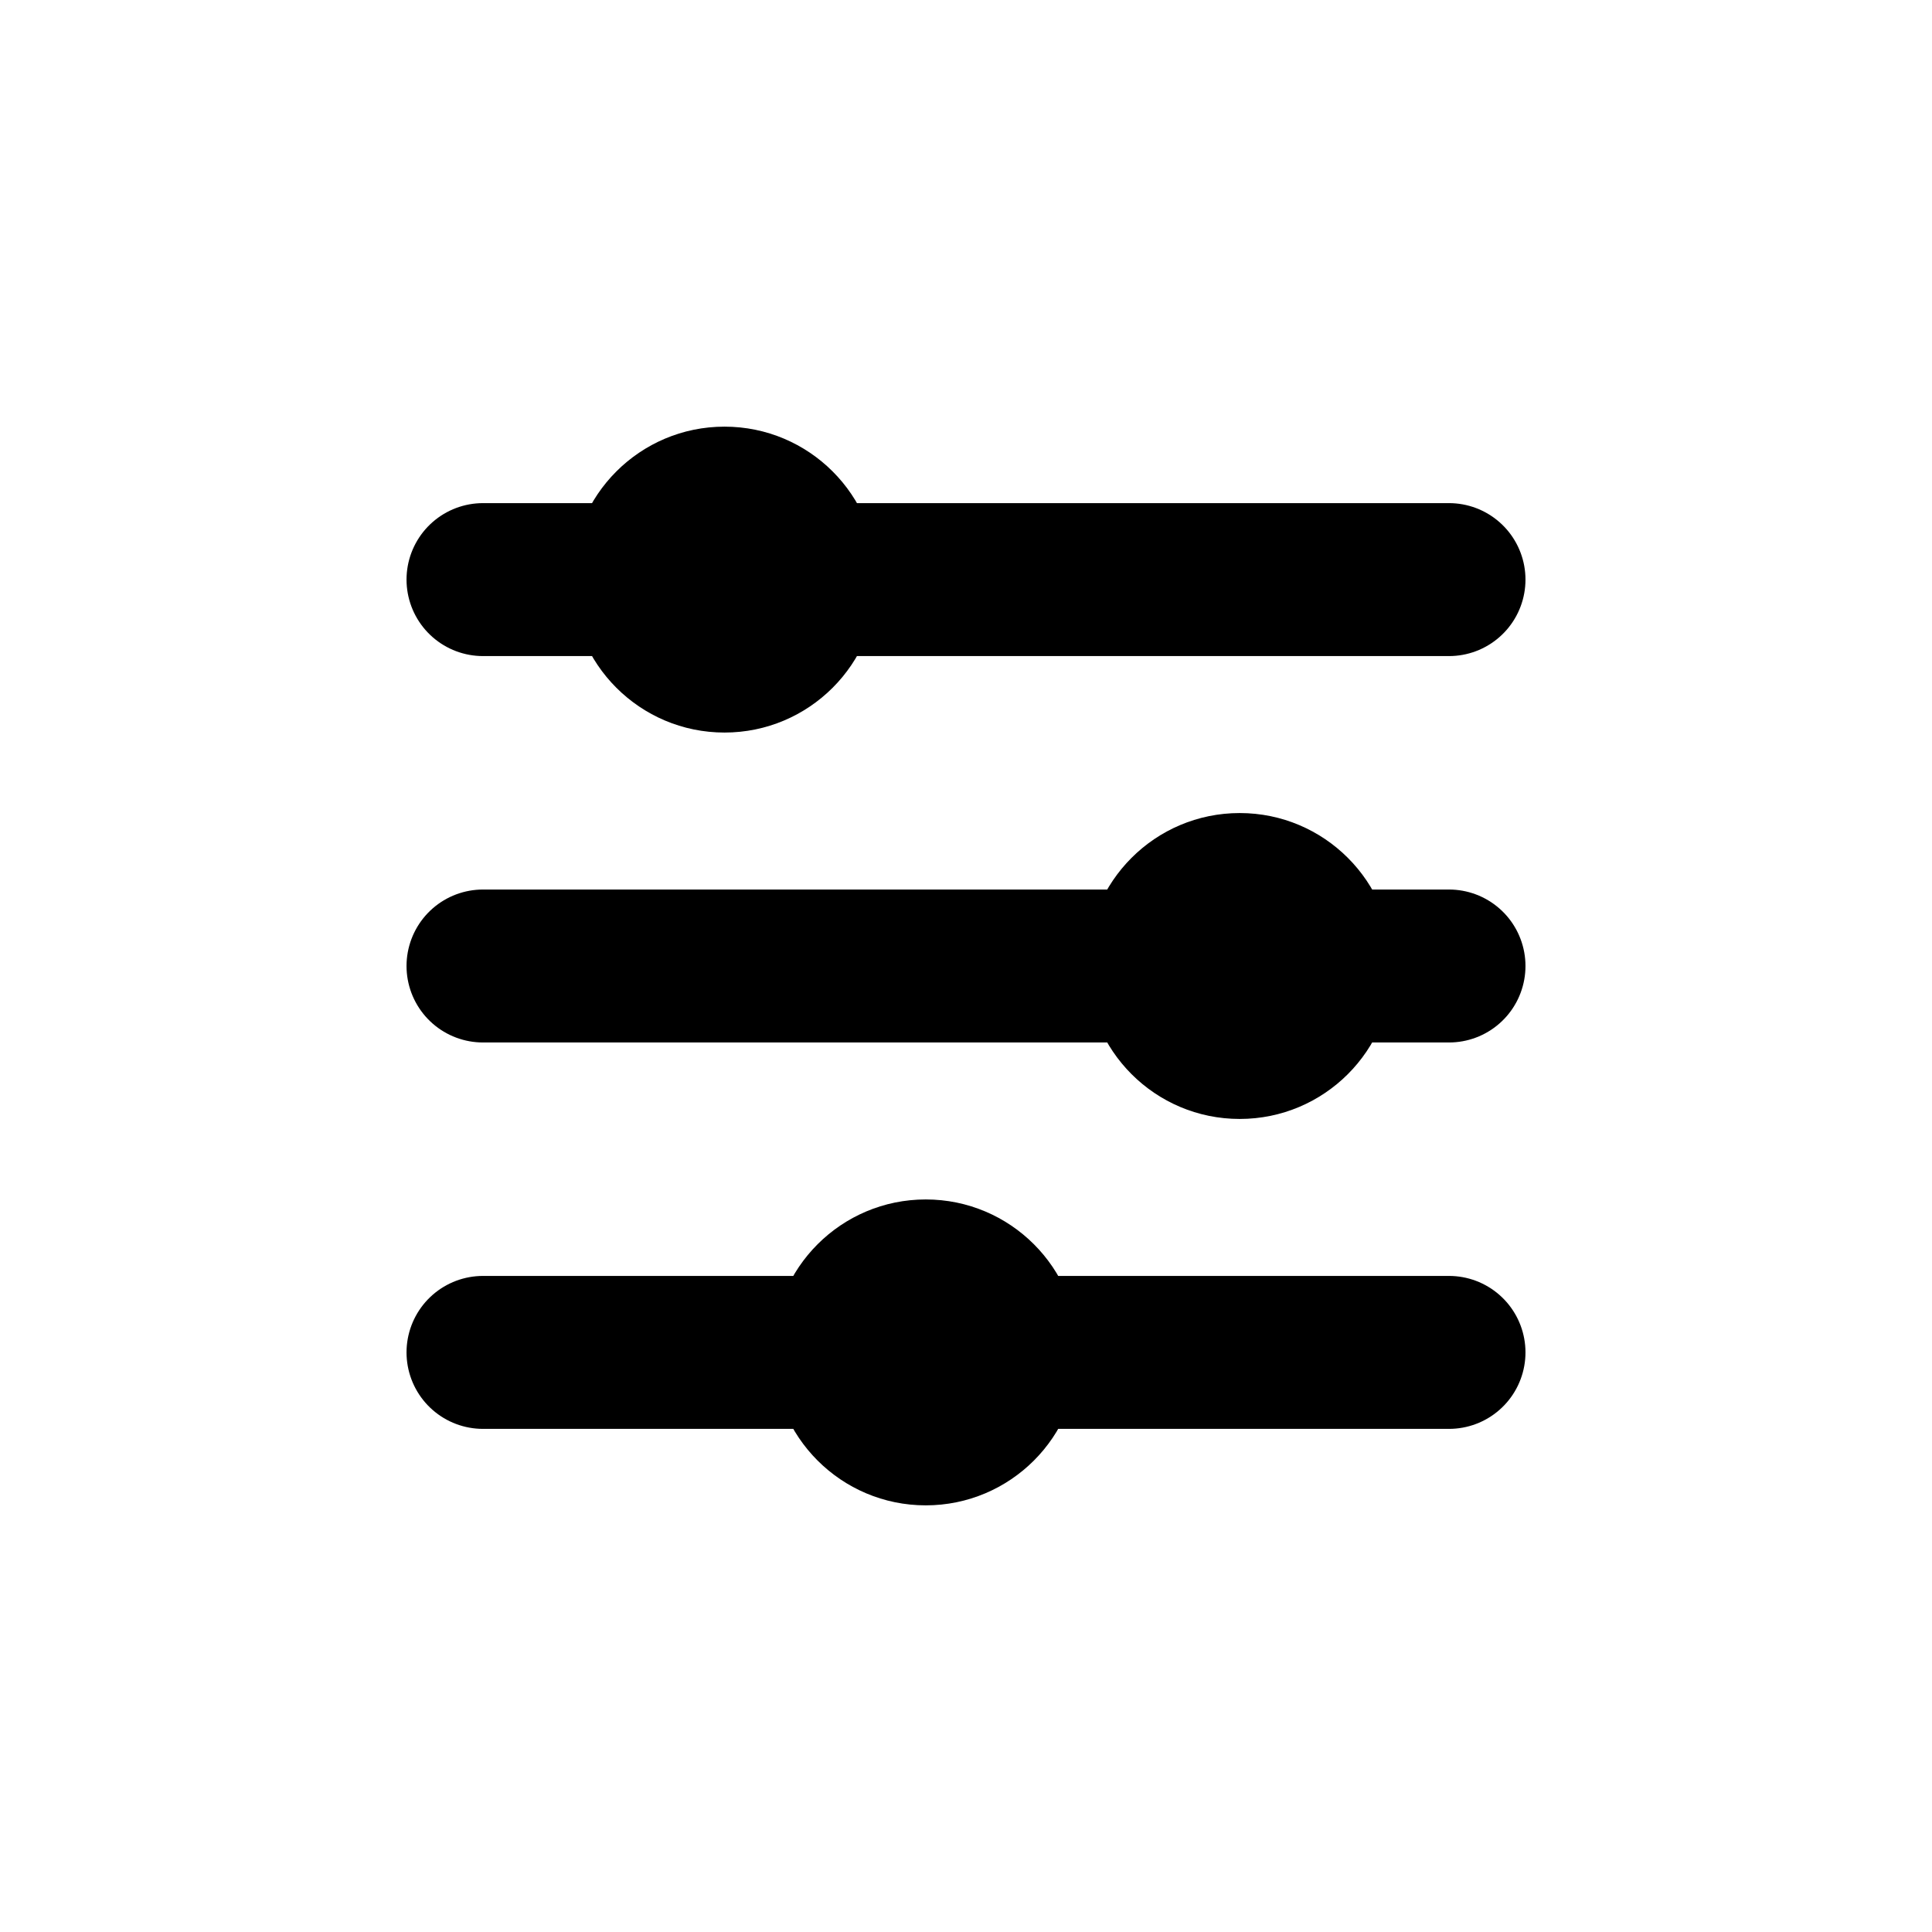
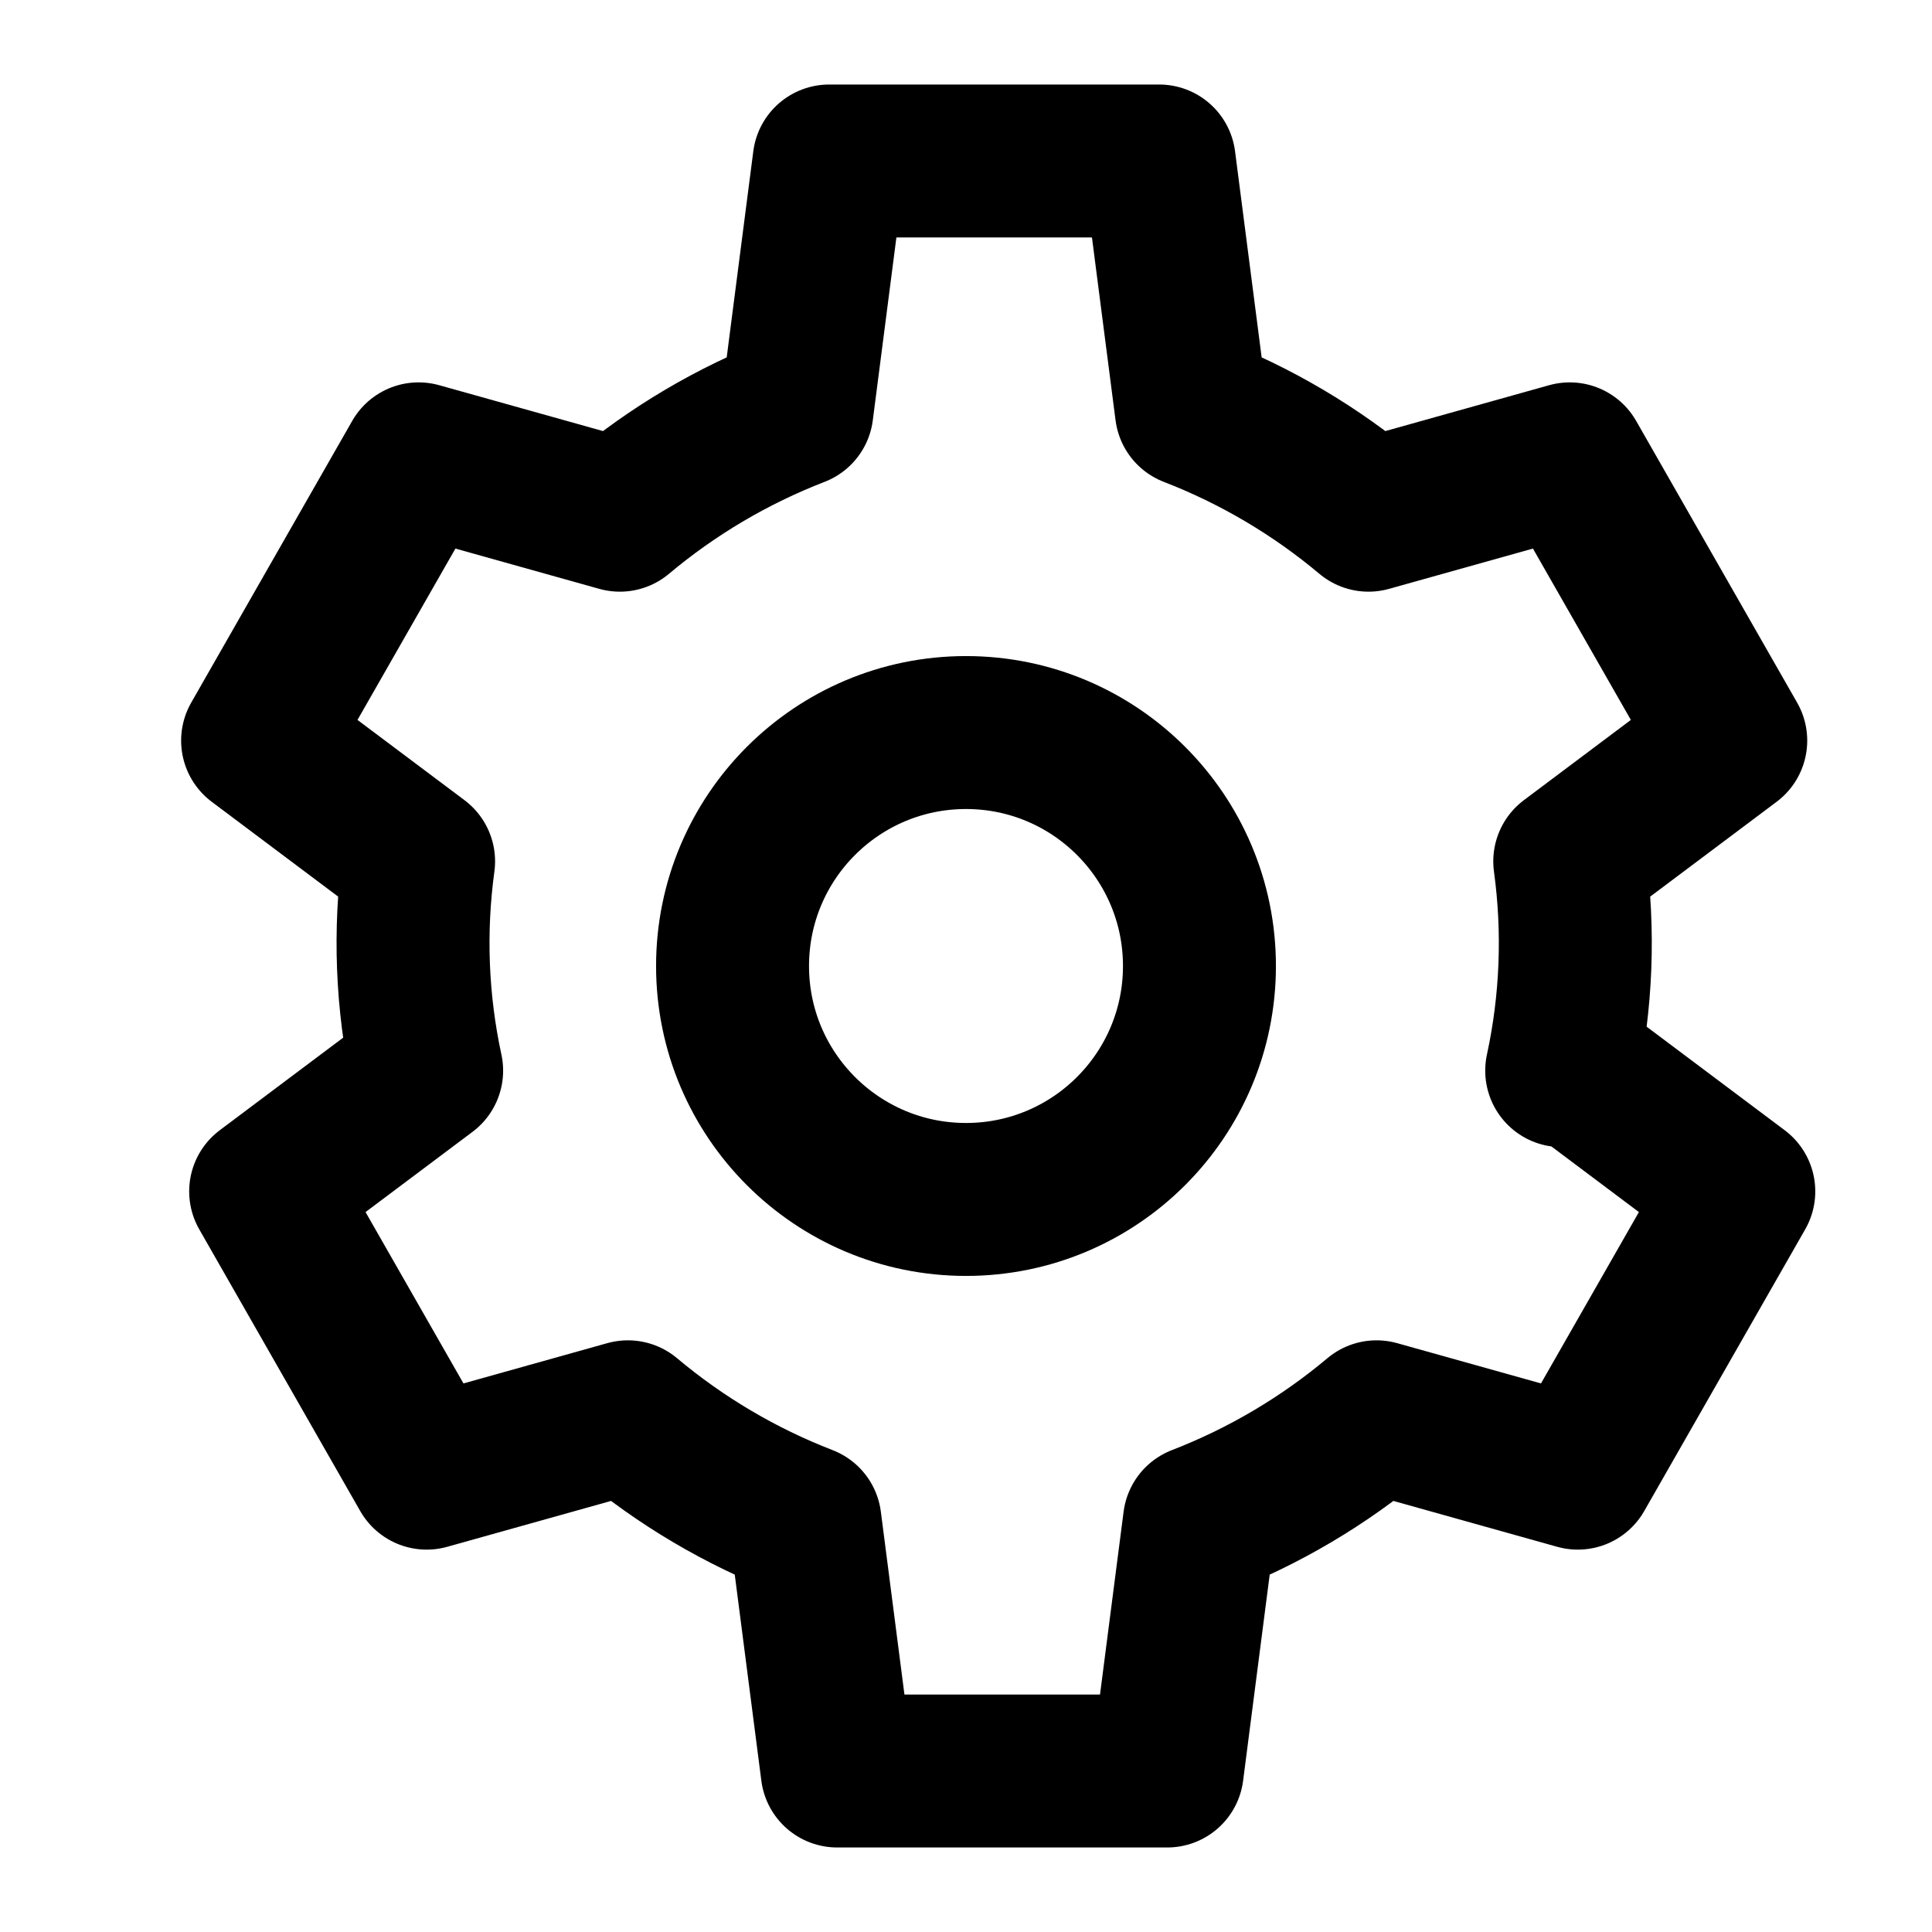
<svg xmlns="http://www.w3.org/2000/svg" viewBox="0 0 24 24" fill="none" aria-label="settings">
-   <path d="M6 7.2h12M6 12h12M6 16.8h12" stroke="currentColor" stroke-width="1.9" stroke-linecap="round" stroke-linejoin="round" />
-   <circle cx="9" cy="7.2" r="1.9" fill="currentColor" />
-   <circle cx="15.4" cy="12" r="1.9" fill="currentColor" />
-   <circle cx="11.5" cy="16.8" r="1.9" fill="currentColor" />
+   <path d="M19.4 13.3a7.5 7.5 0 0 0 .1-2.6l2-1.5-2-3.5-2.5.7a7.8 7.8 0 0 0-2.2-1.3L14.4 2h-4.1l-.4 3.1a7.8 7.8 0 0 0-2.2 1.3l-2.5-.7-2 3.5 2 1.5a7.5 7.5 0 0 0 .1 2.6l-2 1.5 2 3.5 2.5-.7a7.8 7.8 0 0 0 2.2 1.3l.4 3.1h4.1l.4-3.1a7.8 7.8 0 0 0 2.2-1.3l2.5.7 2-3.5-2-1.5Z" stroke="currentColor" stroke-width="1.9" stroke-linecap="round" stroke-linejoin="round" />
+   <circle cx="12" cy="12" r="2.9" stroke="currentColor" stroke-width="1.9" />
</svg>
